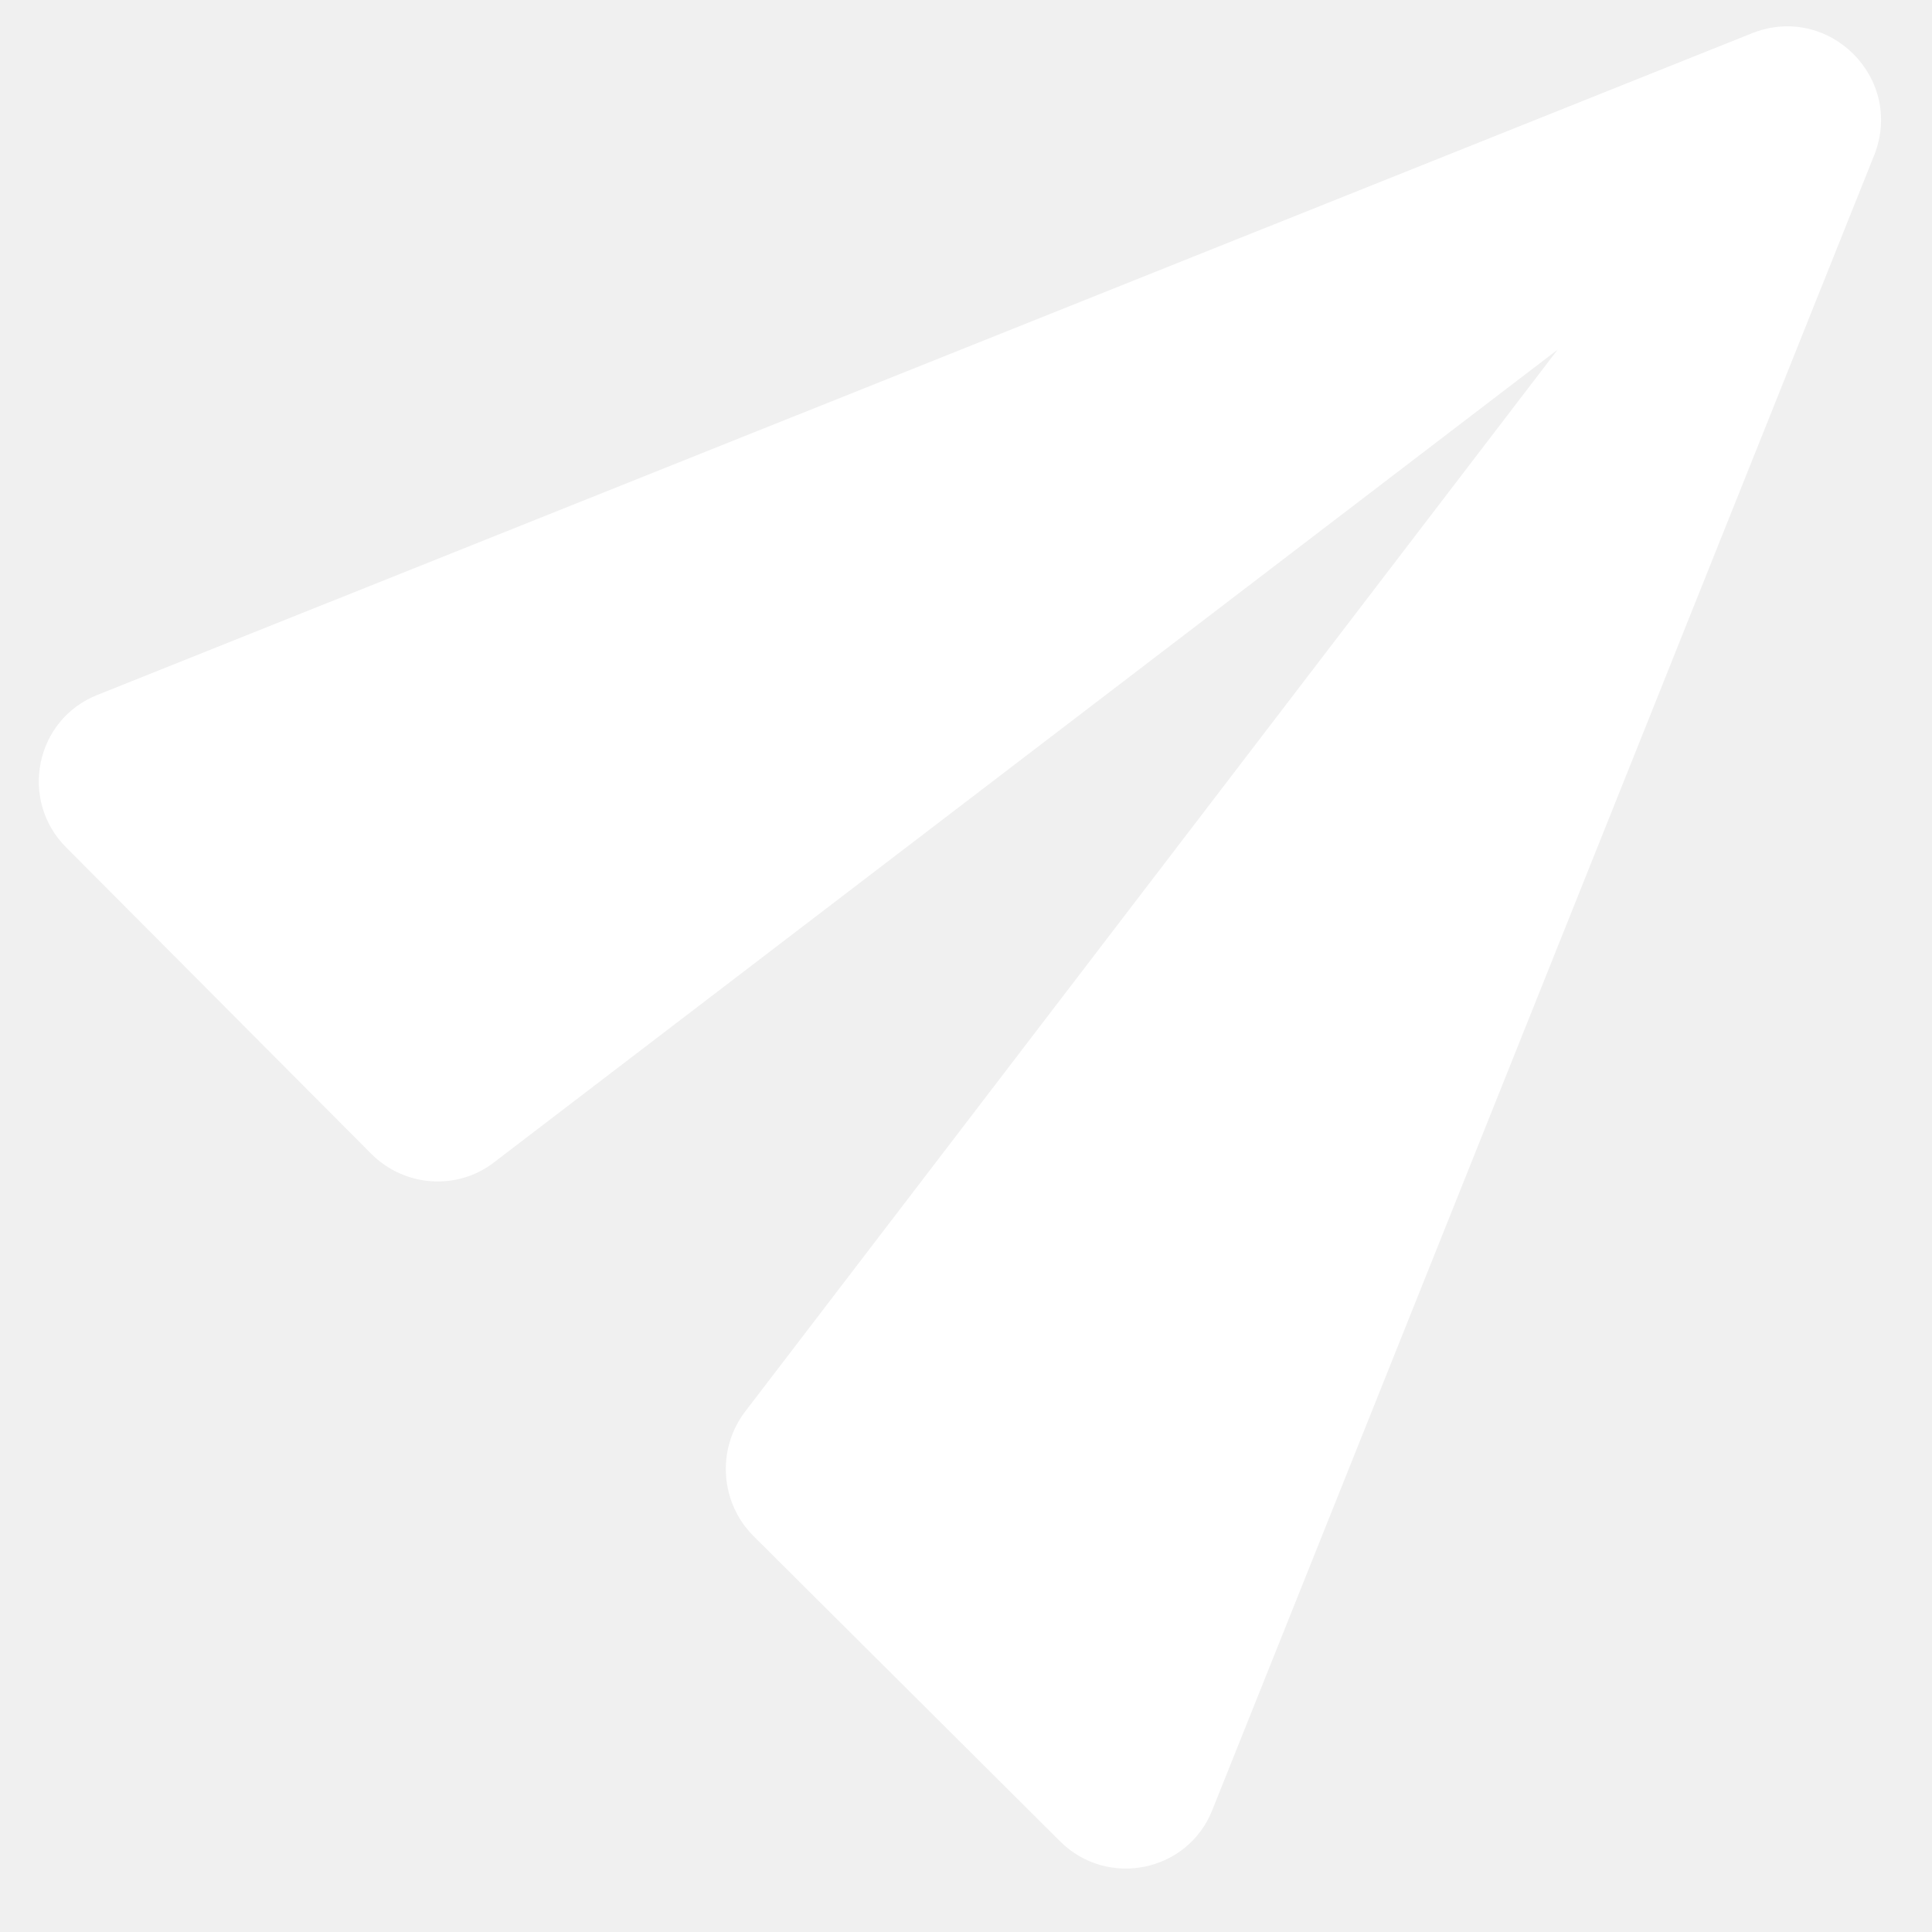
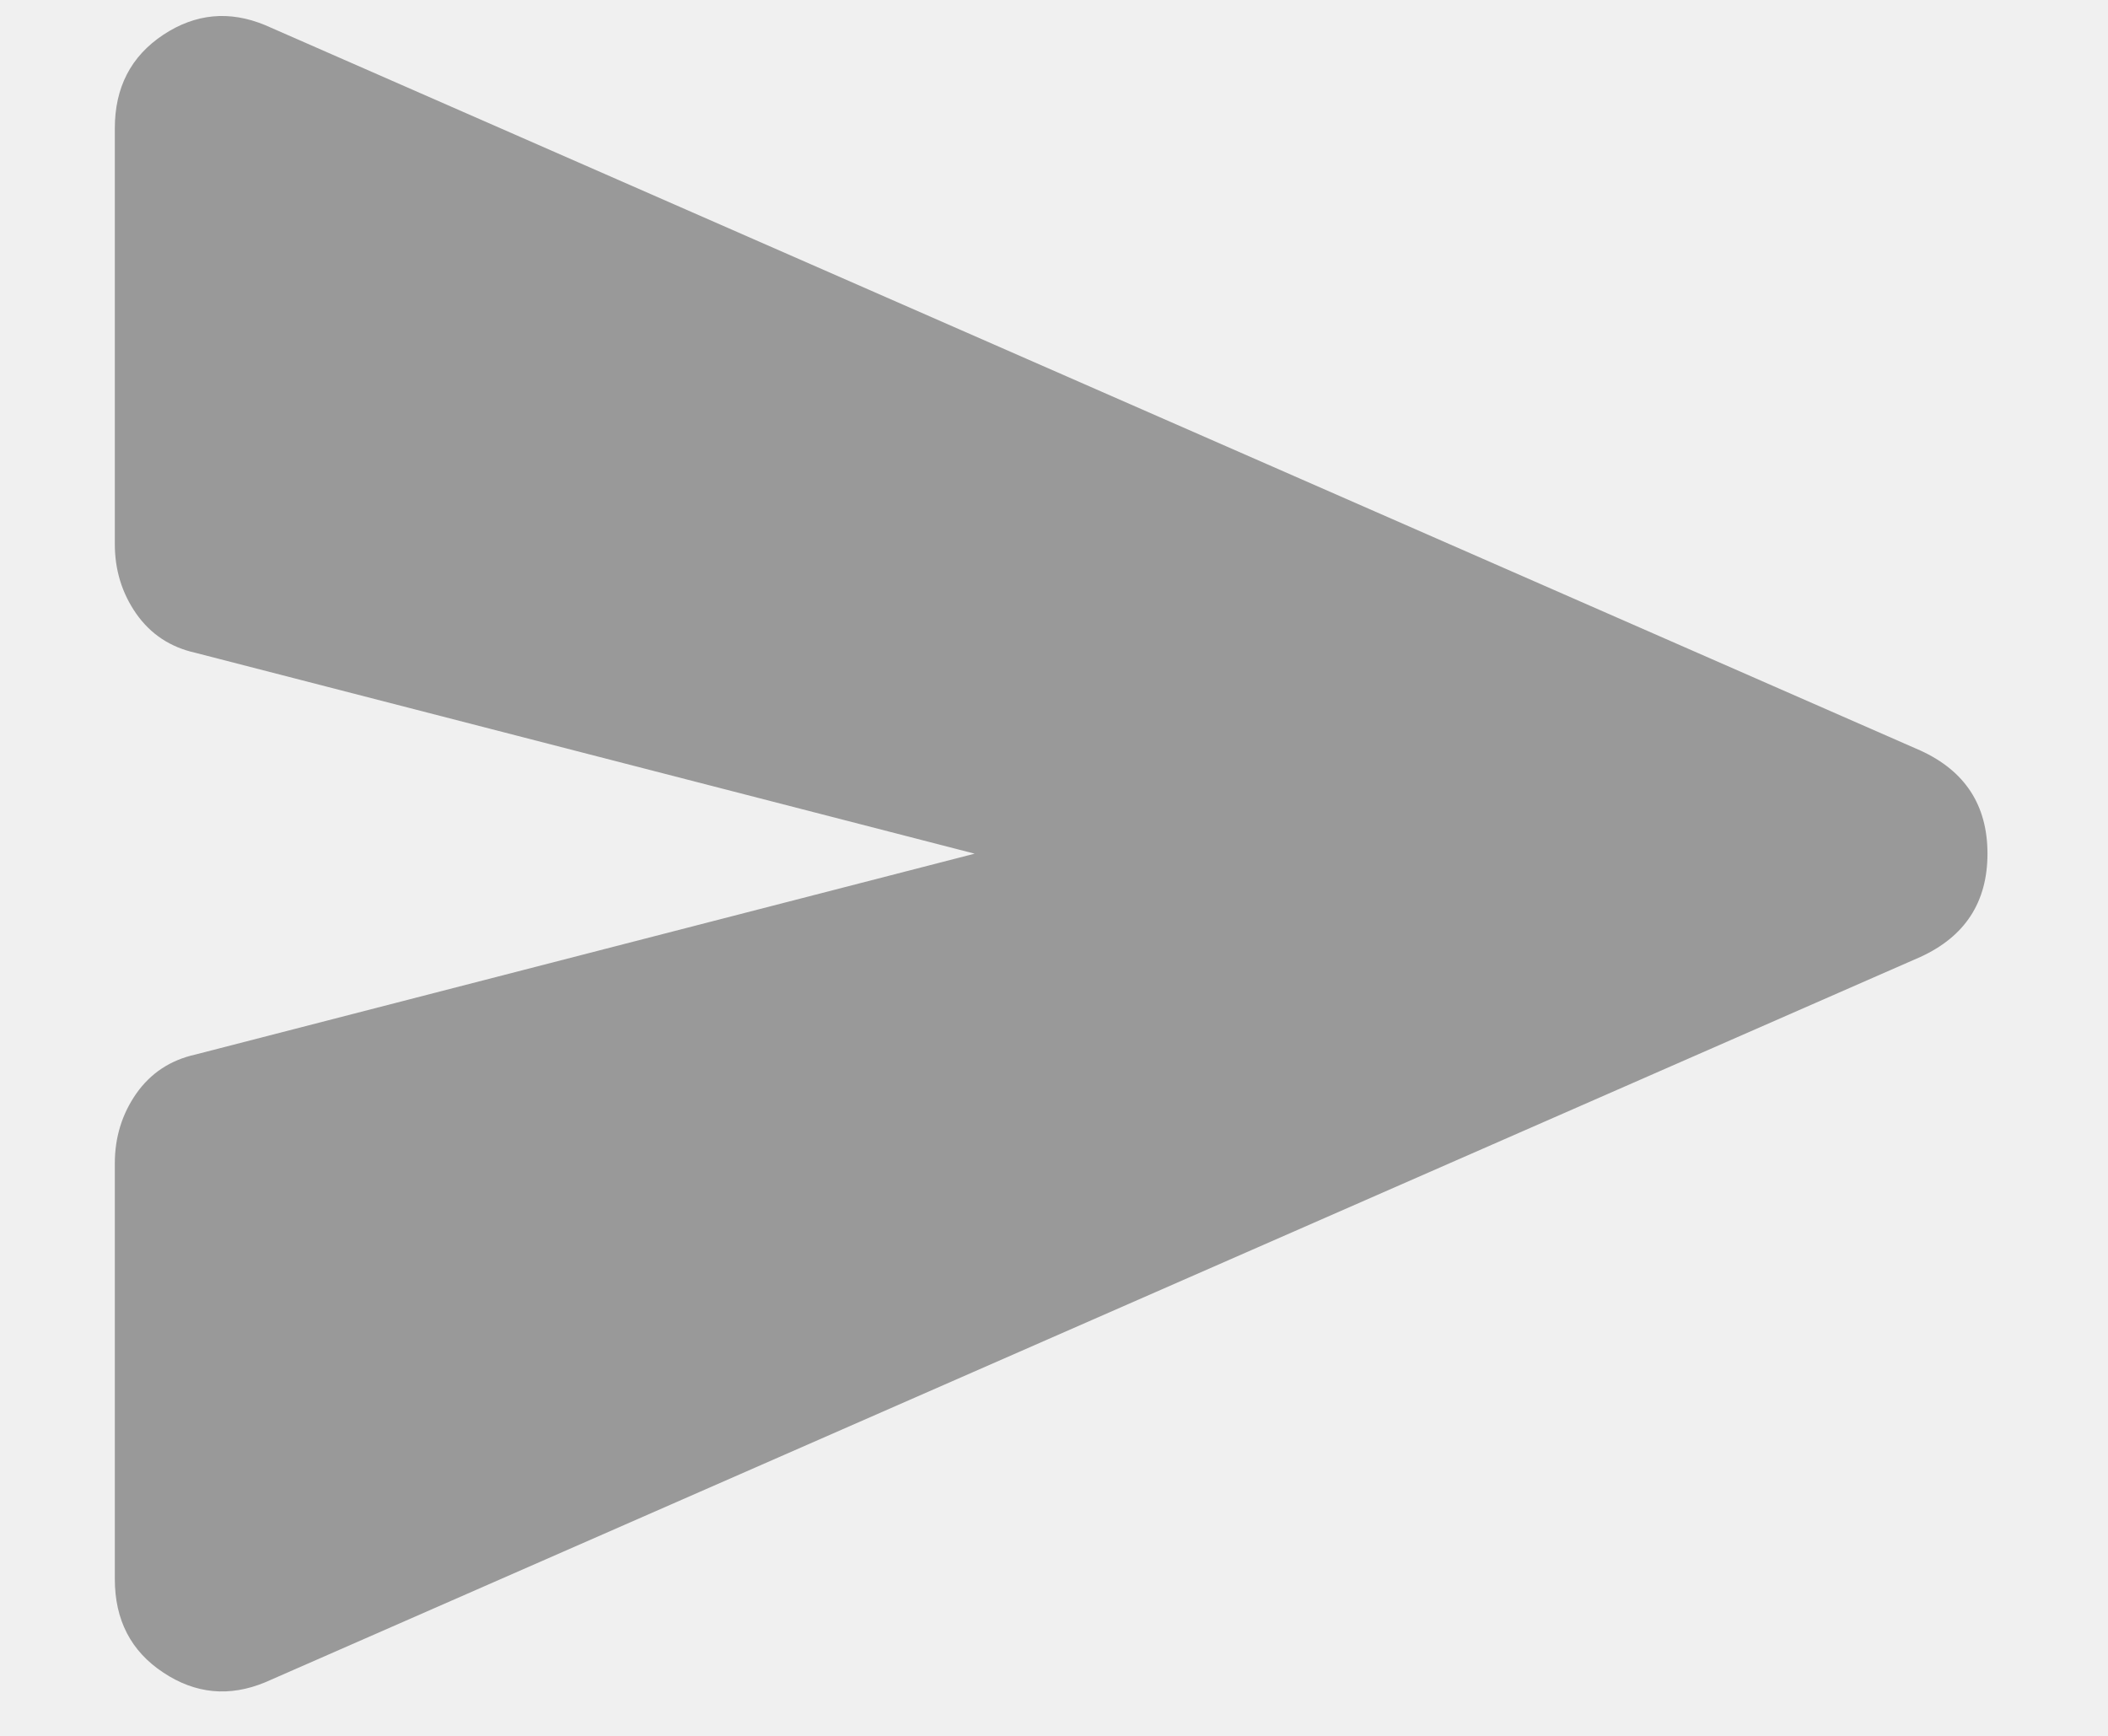
- <svg xmlns="http://www.w3.org/2000/svg" width="19" height="19" viewBox="0 0 19 19" fill="none">
-   <path d="M11.925 17.794L18.431 1.528C18.731 0.771 17.987 0.027 17.23 0.327L0.963 6.832C0.343 7.074 0.187 7.87 0.65 8.333L3.652 11.348C3.978 11.674 4.5 11.713 4.865 11.426L15.318 3.439L7.325 13.886C7.045 14.258 7.084 14.78 7.41 15.106L10.425 18.108C10.888 18.571 11.684 18.414 11.925 17.794Z" fill="white" />
+ <svg xmlns="http://www.w3.org/2000/svg" width="17" height="14" viewBox="0 0 17 14" fill="none">
+   <path d="M2.139 13.568C1.85 13.688 1.576 13.662 1.316 13.489C1.056 13.317 0.926 13.066 0.926 12.735L0.926 9.383C0.926 9.173 0.984 8.985 1.099 8.82C1.215 8.655 1.374 8.55 1.576 8.505L7.86 6.885L1.576 5.265C1.374 5.22 1.215 5.115 1.099 4.95C0.984 4.785 0.926 4.598 0.926 4.388L0.926 1.035C0.926 0.705 1.056 0.454 1.316 0.281C1.576 0.109 1.85 0.083 2.139 0.203L15.487 6.053C15.848 6.218 16.028 6.495 16.028 6.885C16.028 7.275 15.848 7.553 15.487 7.718L2.139 13.568Z" fill="#999999" />
</svg>
